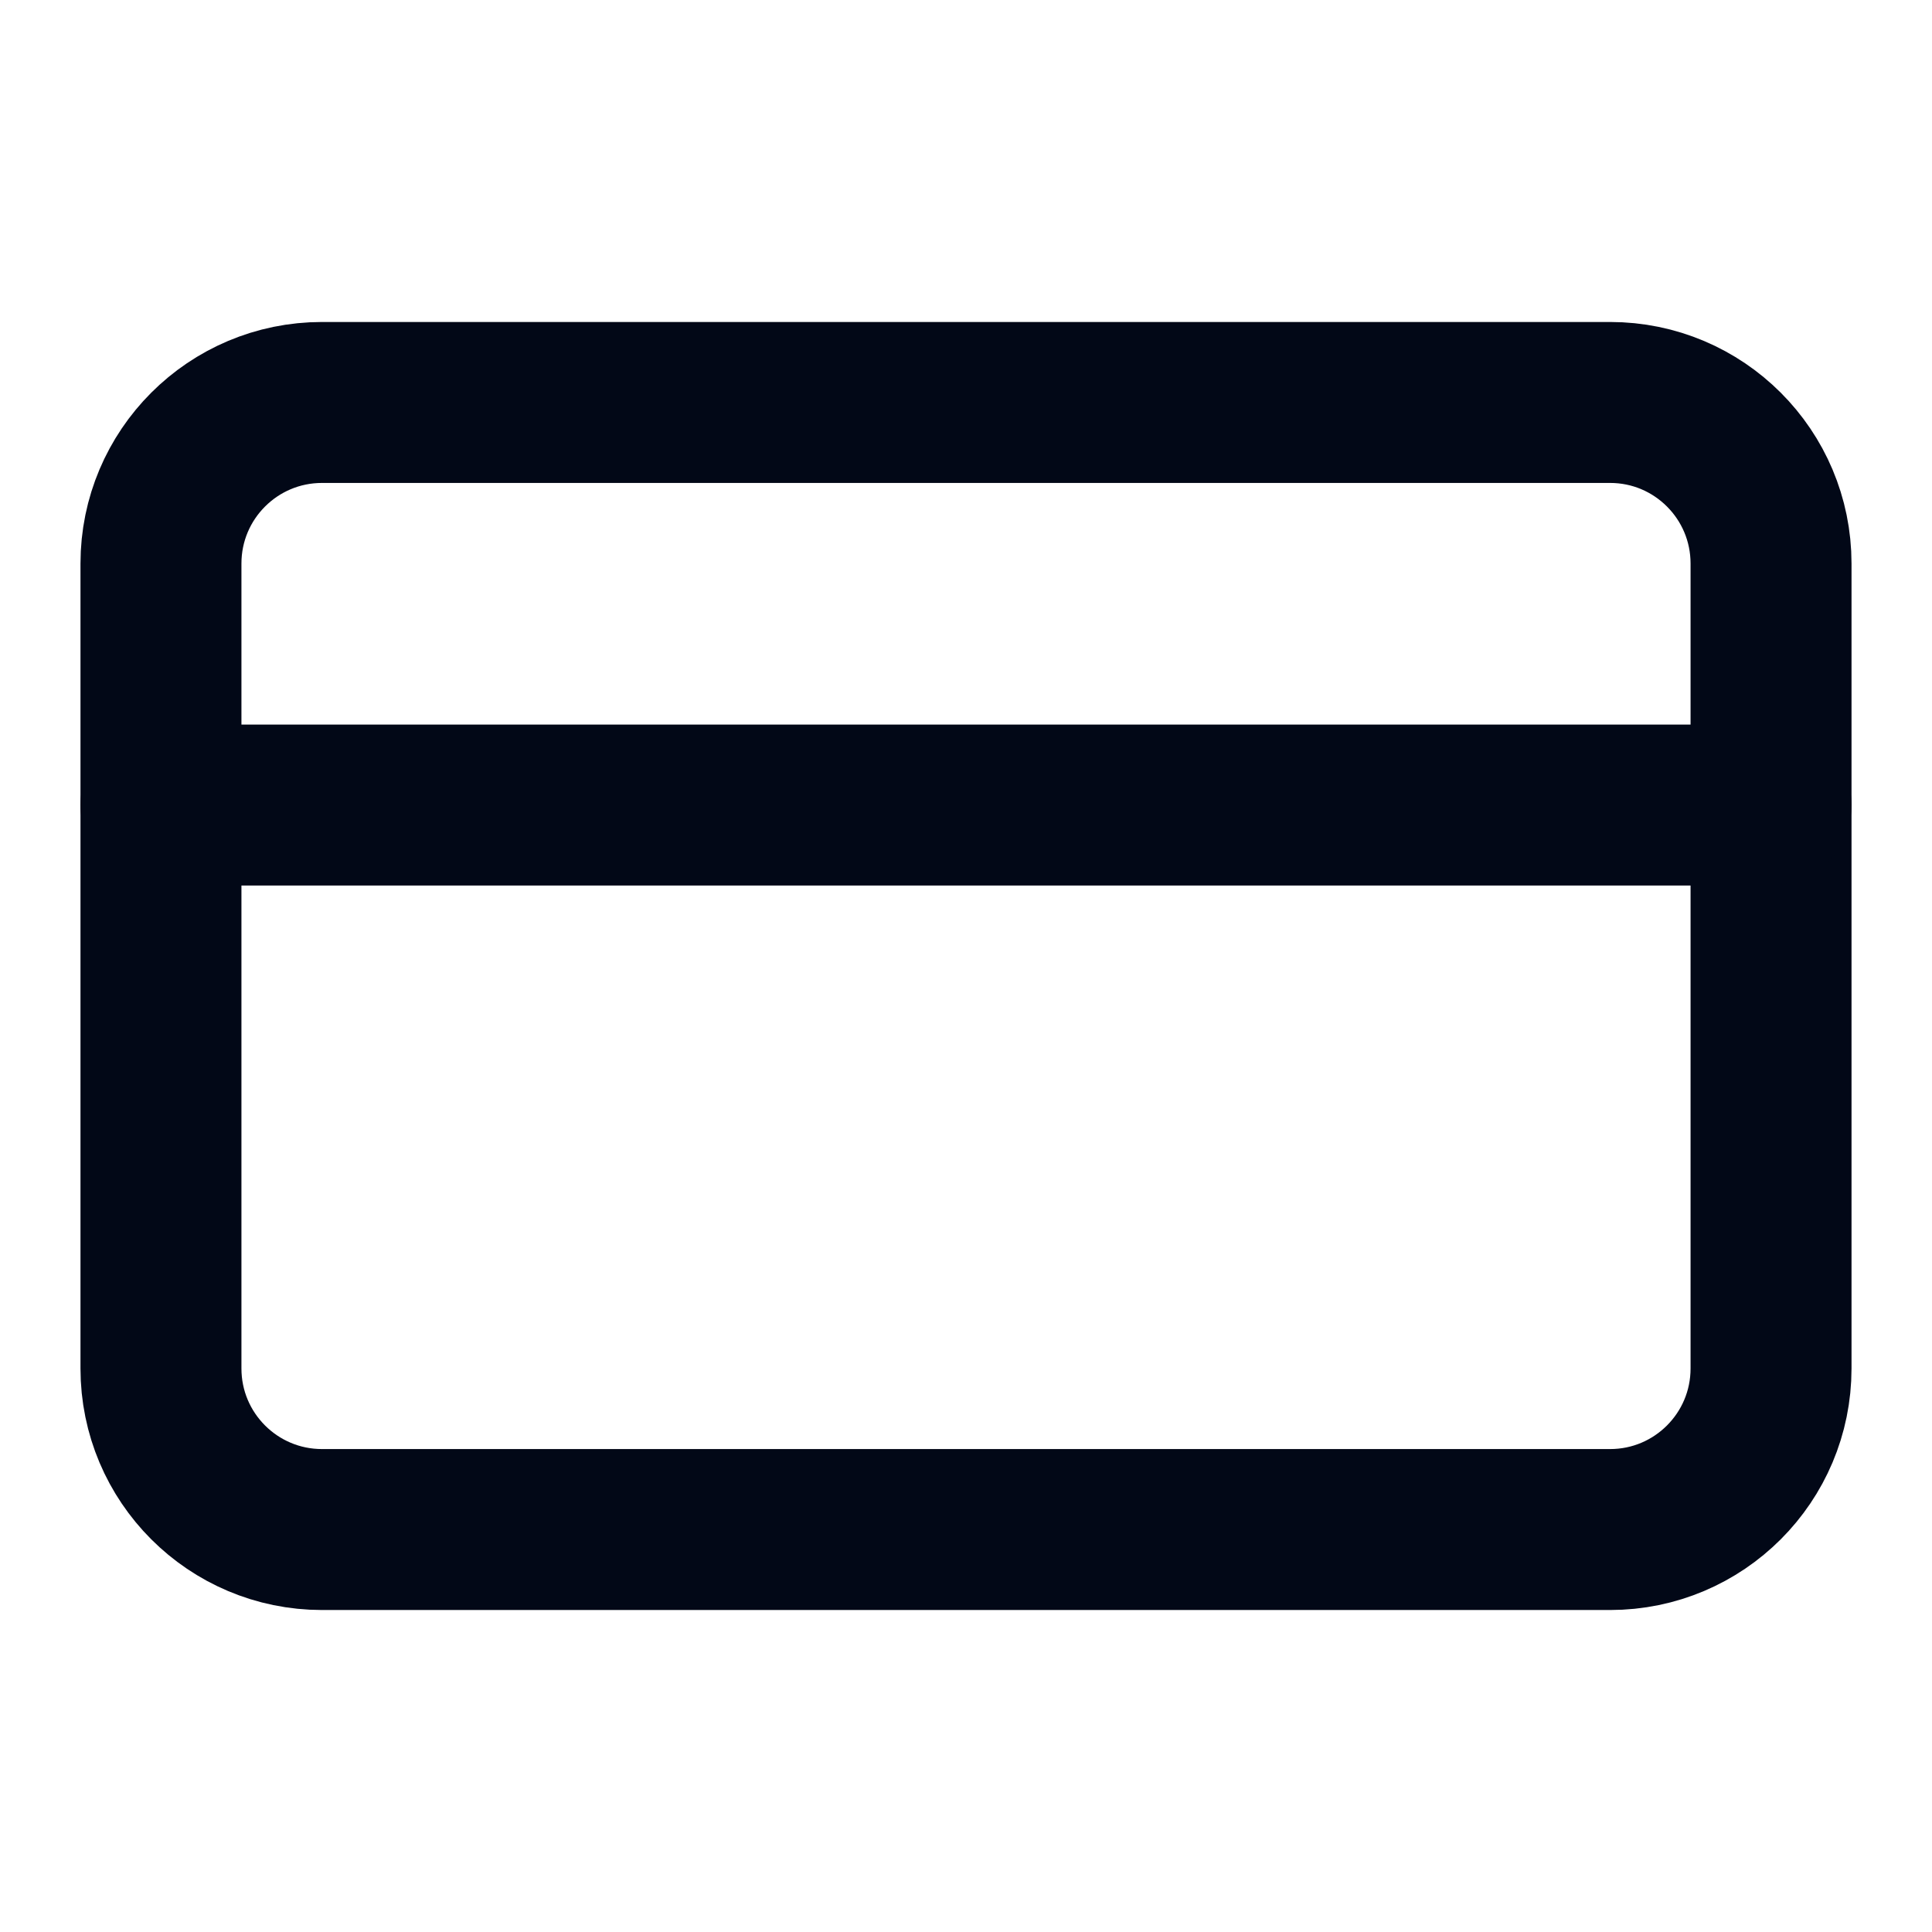
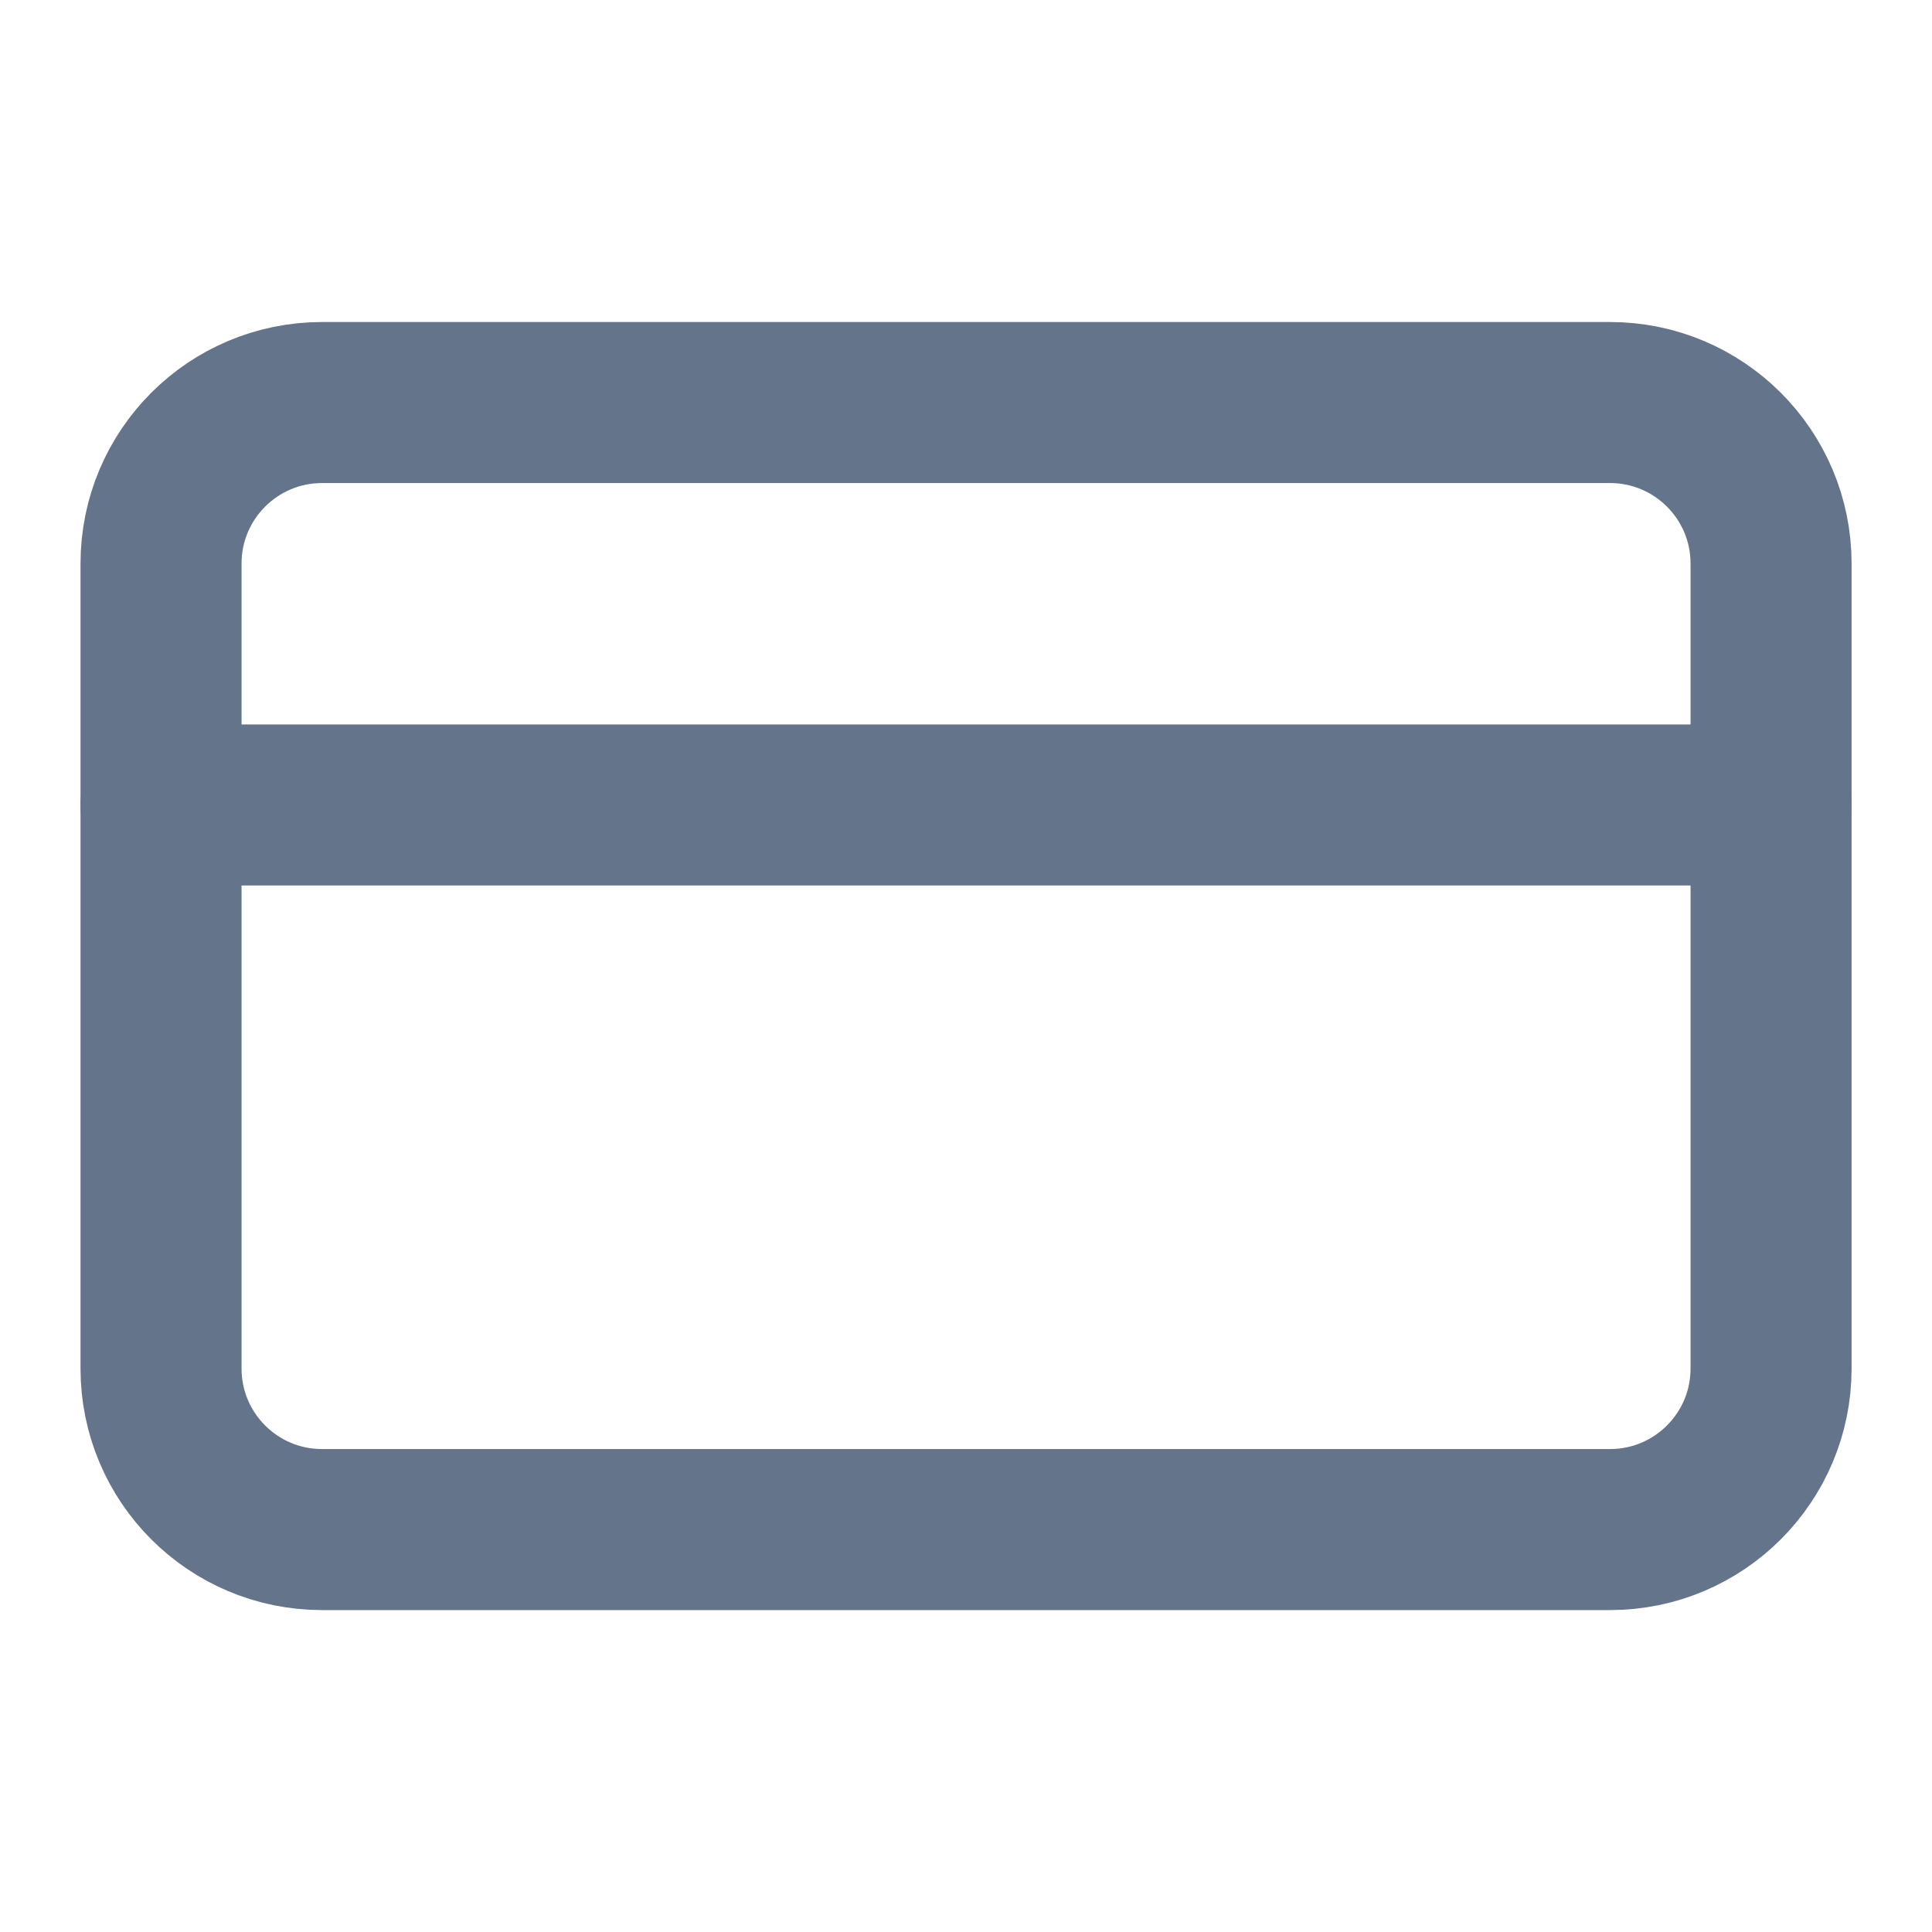
- <svg xmlns="http://www.w3.org/2000/svg" width="16" height="16" viewBox="0 0 16 16" fill="none">
-   <path d="M13.334 3.333H2.667C1.93 3.333 1.333 3.93 1.333 4.667V11.333C1.333 12.07 1.93 12.667 2.667 12.667H13.334C14.07 12.667 14.667 12.07 14.667 11.333V4.667C14.667 3.93 14.07 3.333 13.334 3.333Z" stroke="#020817" stroke-width="1.333" stroke-linecap="round" stroke-linejoin="round" />
-   <path d="M1.333 6.667H14.667" stroke="#020817" stroke-width="1.333" stroke-linecap="round" stroke-linejoin="round" />
+ <svg xmlns="http://www.w3.org/2000/svg" width="20" height="20" viewBox="0 0 20 20" fill="none">
+   <path d="M16.667 4.167H3.334C2.413 4.167 1.667 4.913 1.667 5.834V14.167C1.667 15.088 2.413 15.834 3.334 15.834H16.667C17.587 15.834 18.334 15.088 18.334 14.167V5.834C18.334 4.913 17.587 4.167 16.667 4.167Z" stroke="#64748B" stroke-width="1.667" stroke-linecap="round" stroke-linejoin="round" />
+   <path d="M1.667 8.333H18.334" stroke="#64748B" stroke-width="1.667" stroke-linecap="round" stroke-linejoin="round" />
</svg>
